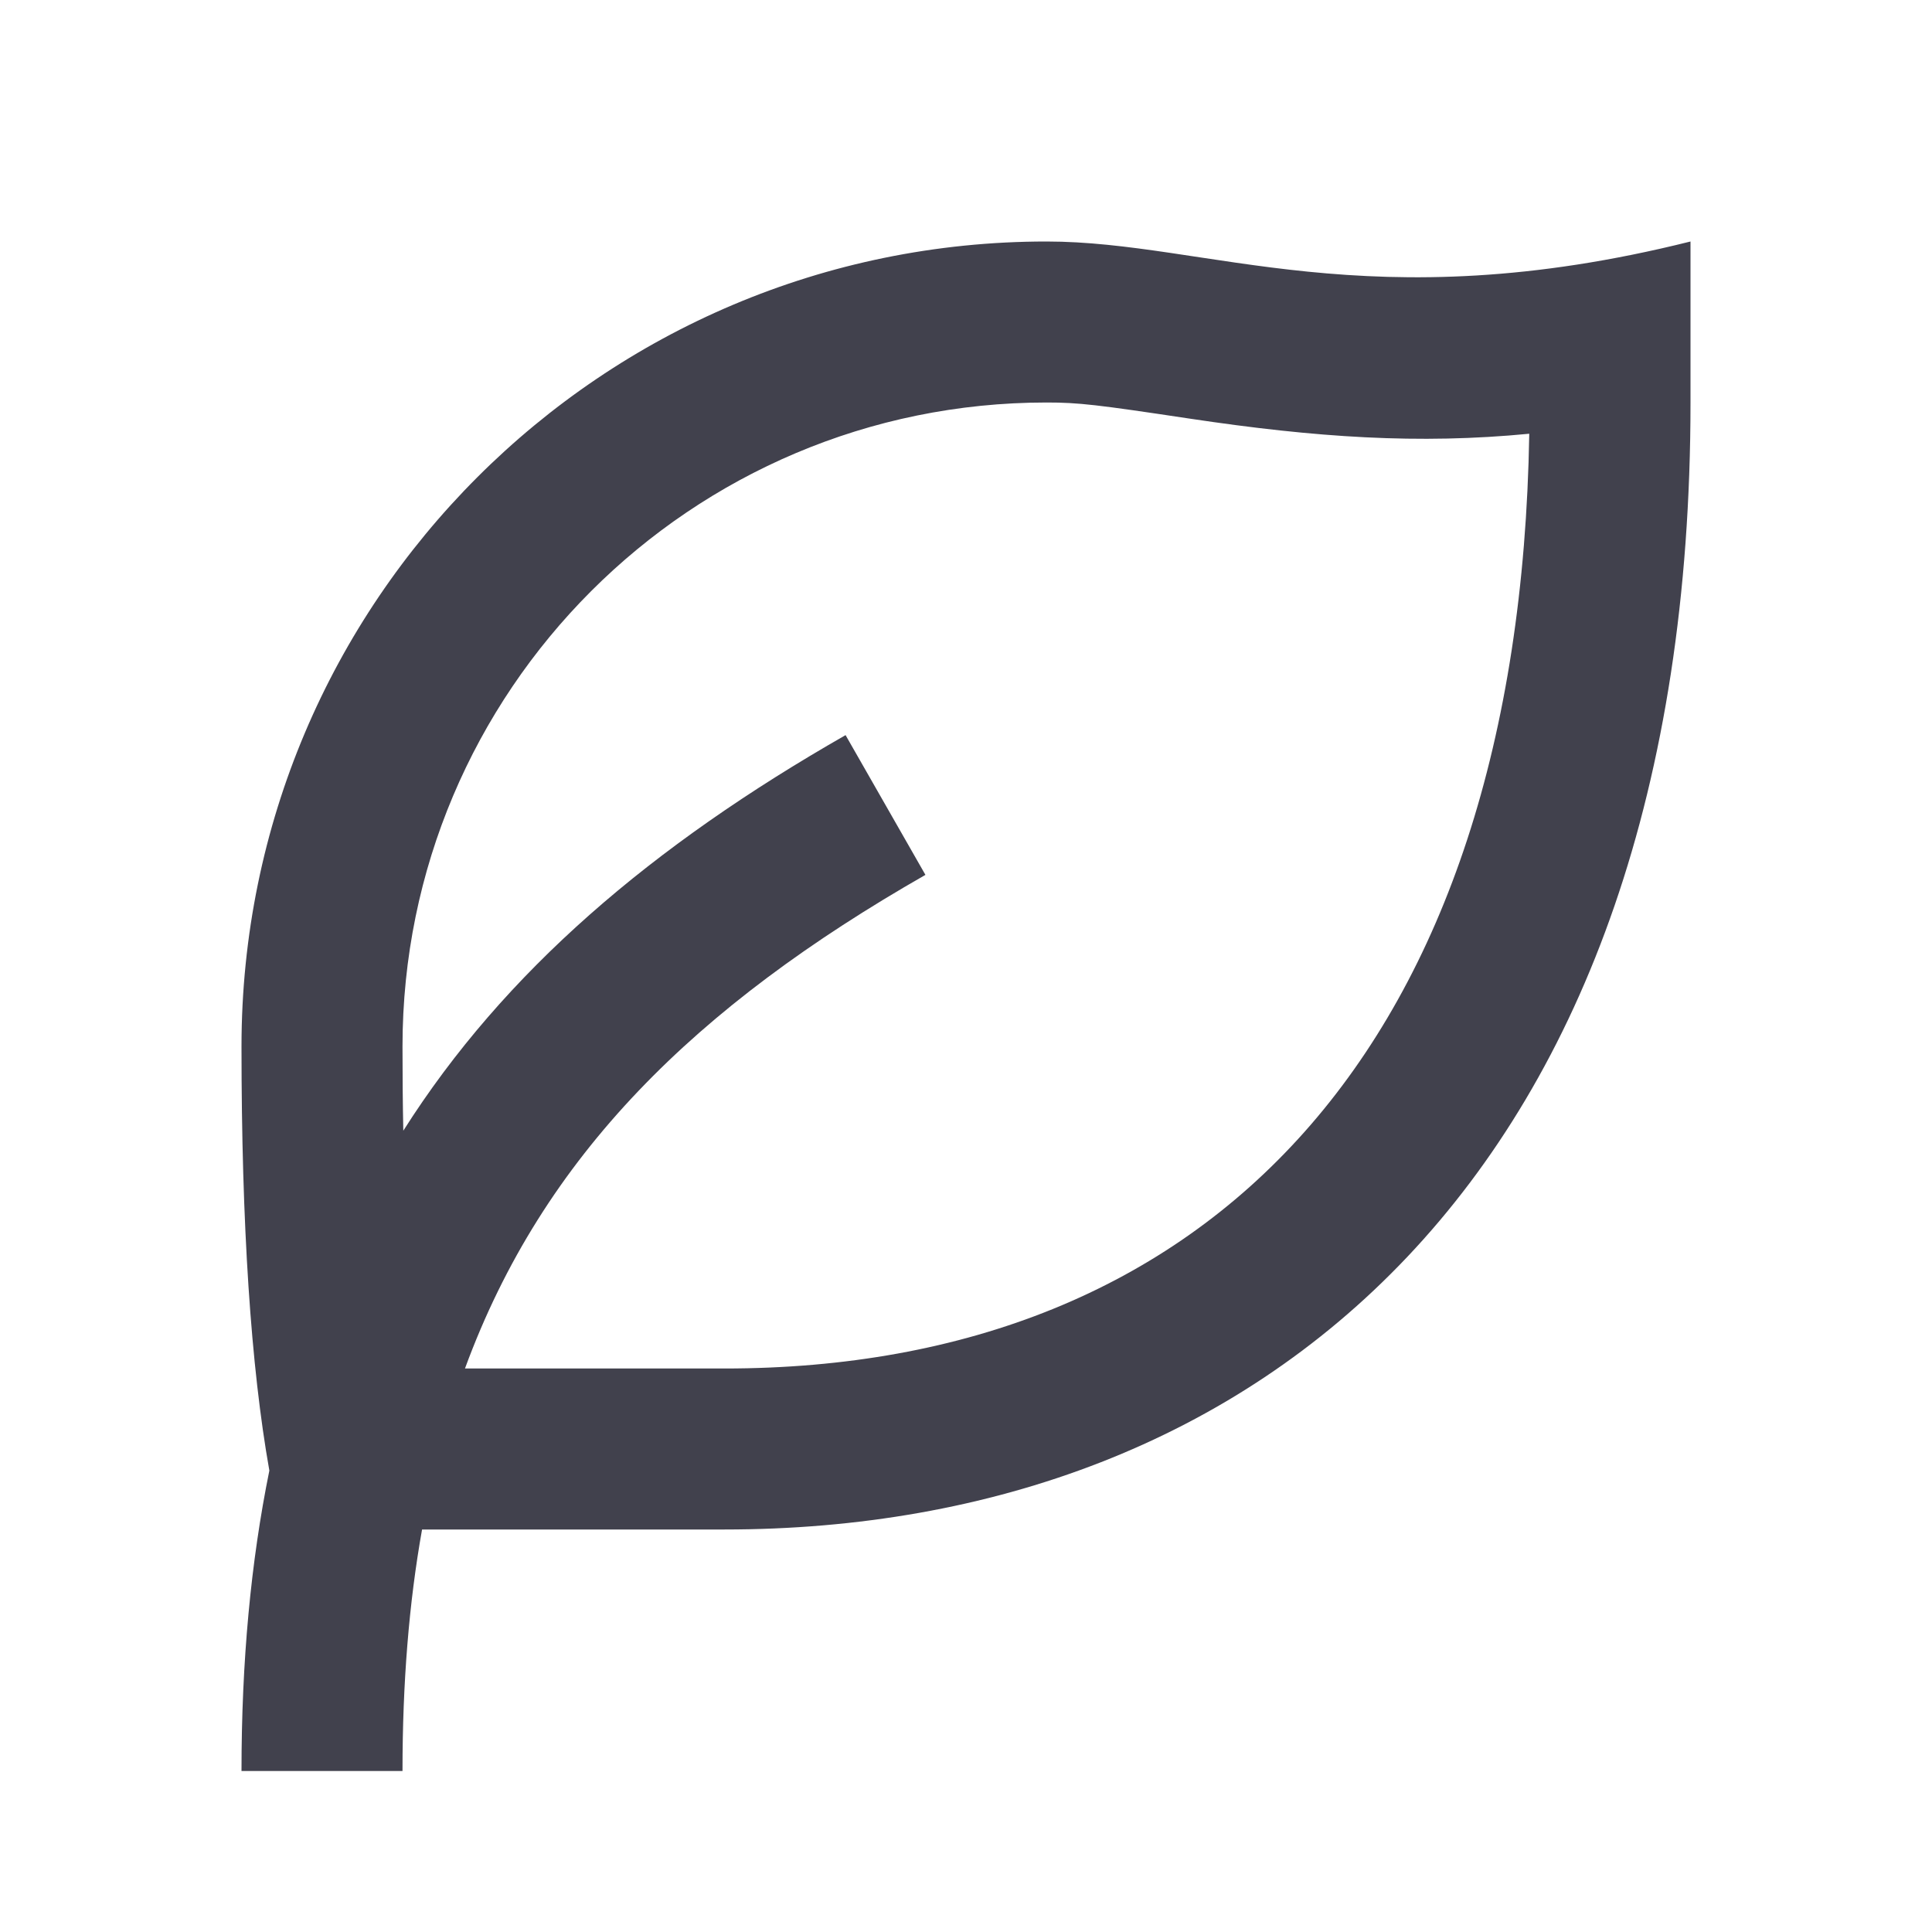
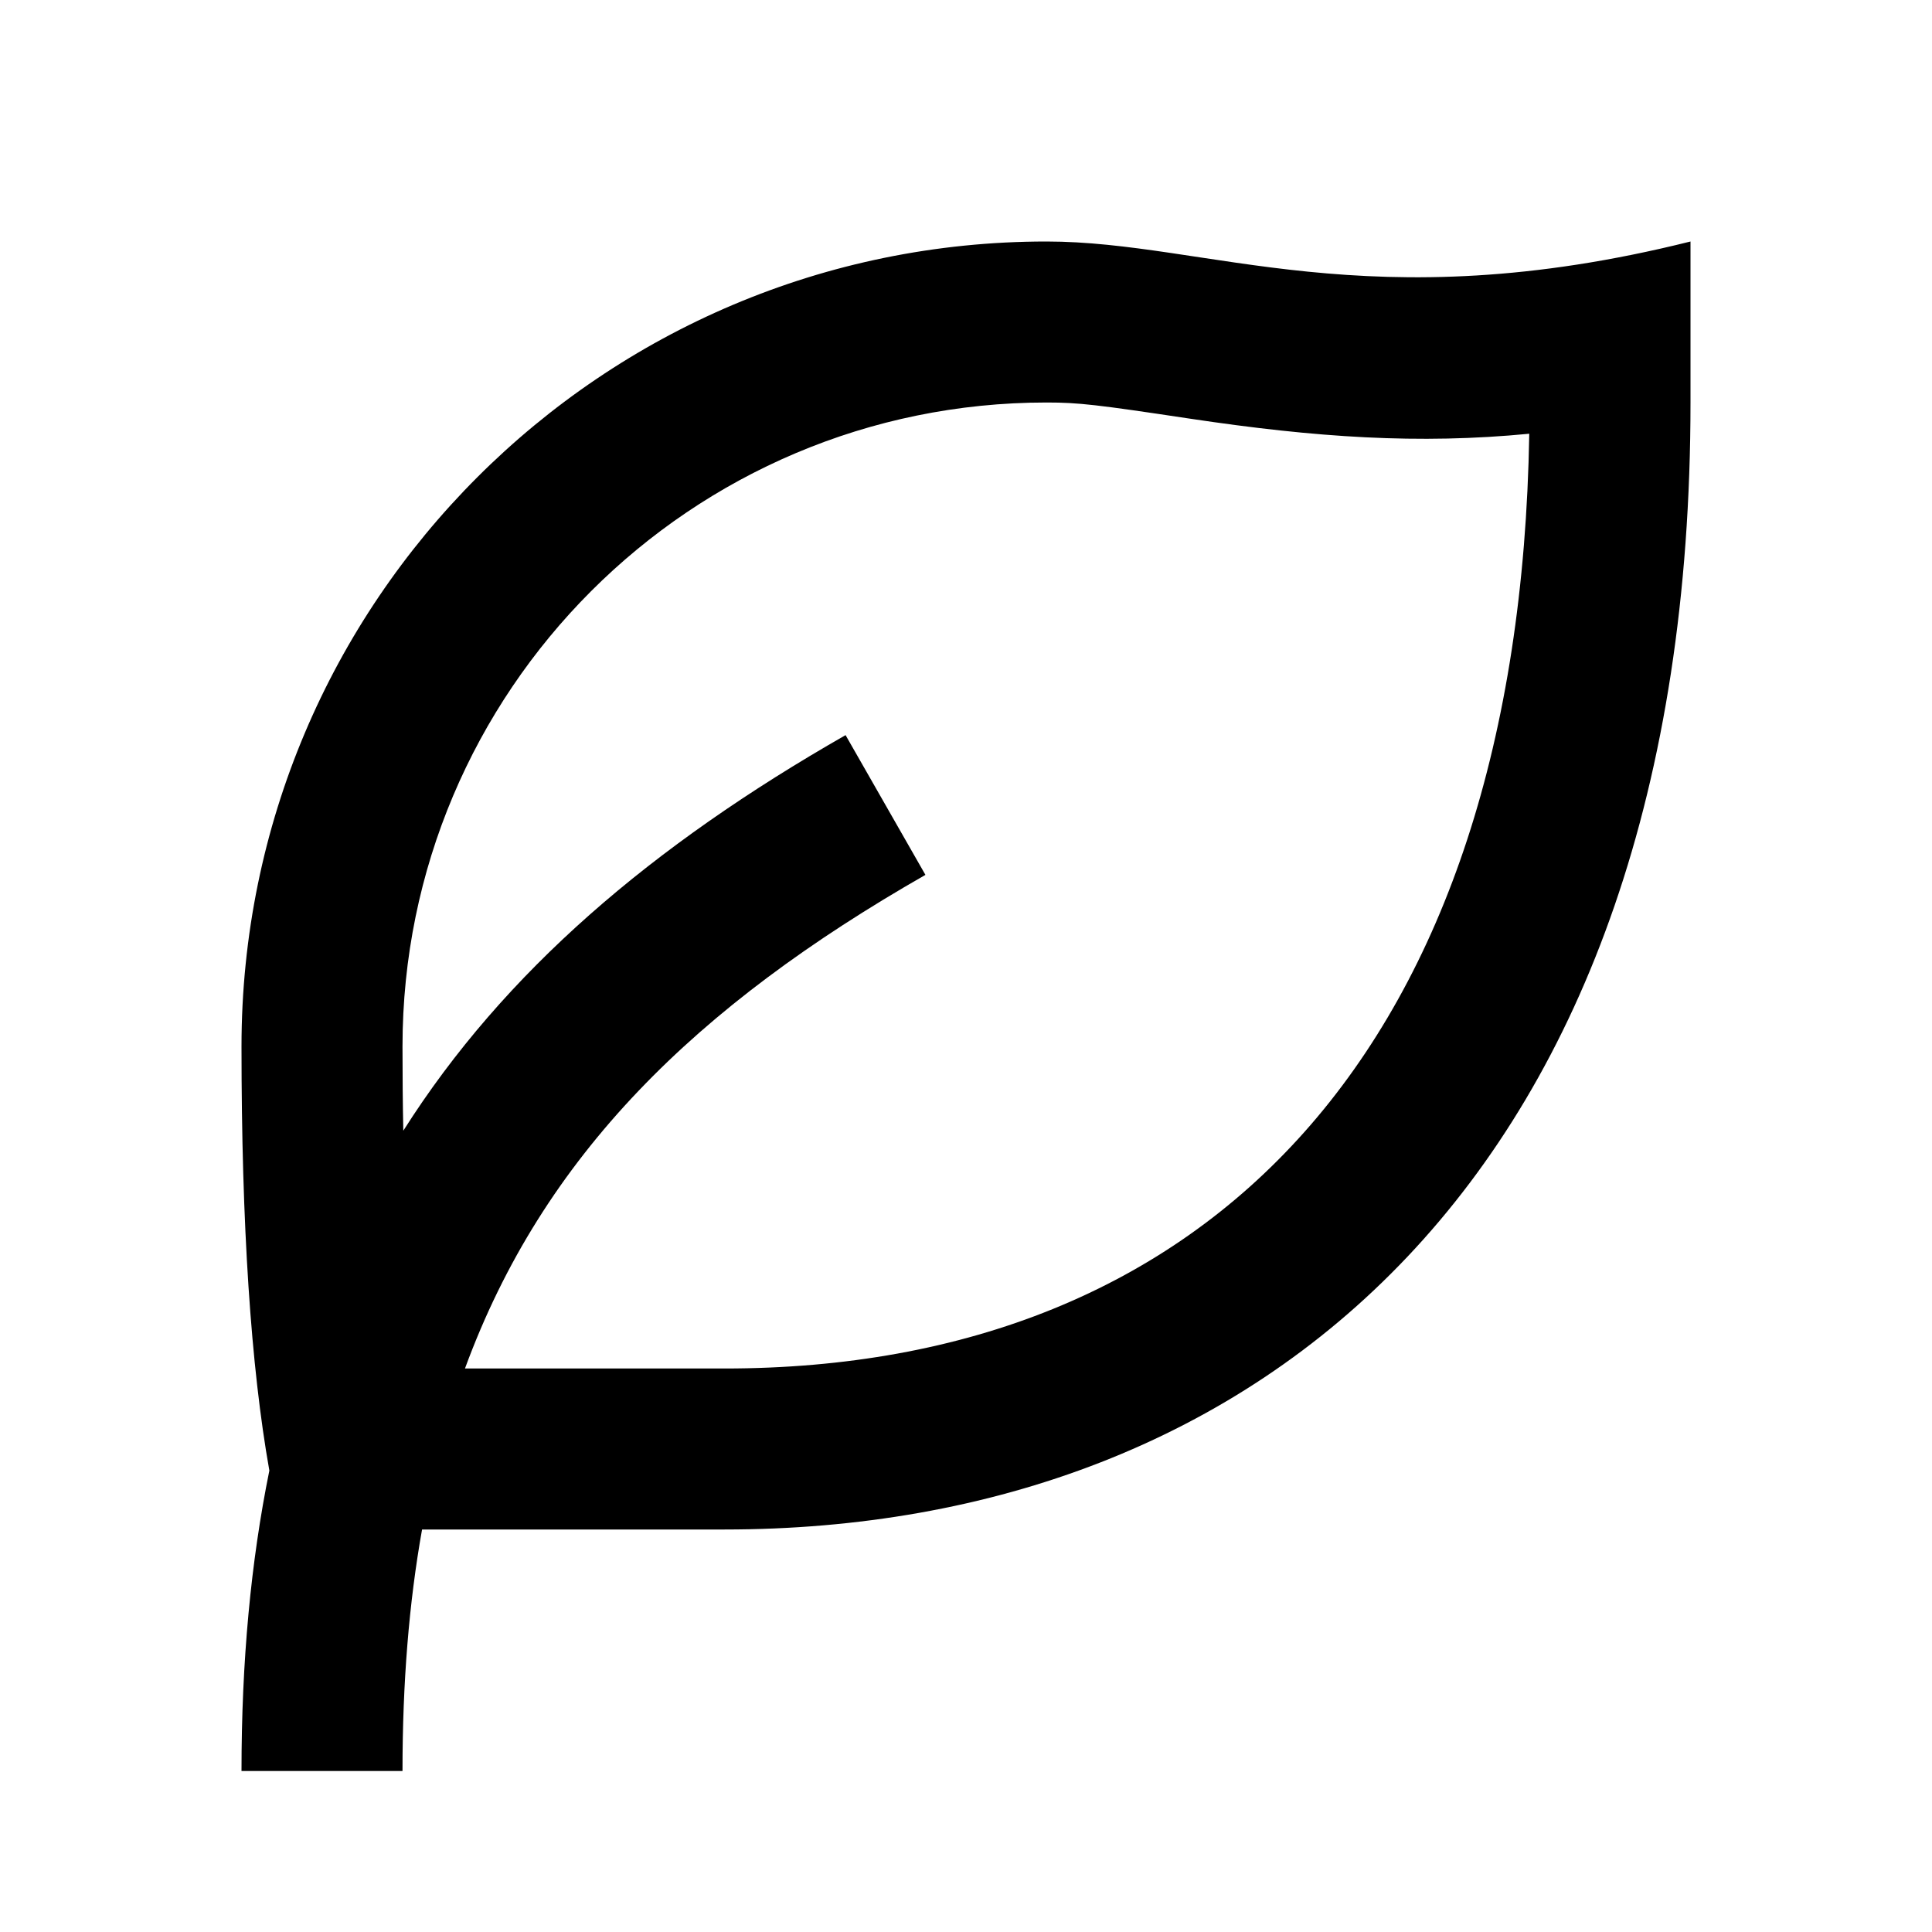
- <svg xmlns="http://www.w3.org/2000/svg" width="24" height="24" viewBox="0 0 24 24" fill="none">
-   <path d="M21 3V5C21 14.627 15.627 19 9 19H5.243C5.08 19.912 5 20.907 5 22H3C3 20.637 3.116 19.4 3.346 18.268C3.116 16.974 3 15.218 3 13C3 7.477 7.477 3 13 3C15 3 17 4 21 3ZM13 5C8.582 5 5 8.582 5 13C5 13.362 5.003 13.711 5.01 14.046C6.264 12.068 8.101 10.505 10.504 9.132L11.496 10.868C8.641 12.5 6.747 14.354 5.776 17H9C15.015 17 18.871 13.027 18.997 5.388C17.625 5.521 16.35 5.436 14.777 5.2C13.627 5.027 13.401 5 13 5Z" fill="#41414D" />
+ <svg xmlns="http://www.w3.org/2000/svg" width="24" height="24" viewBox="0 0 24 24">
+   <path d="M21 3V5C21 14.627 15.627 19 9 19H5.243C5.08 19.912 5 20.907 5 22H3C3 20.637 3.116 19.4 3.346 18.268C3.116 16.974 3 15.218 3 13C3 7.477 7.477 3 13 3C15 3 17 4 21 3ZM13 5C8.582 5 5 8.582 5 13C5 13.362 5.003 13.711 5.01 14.046C6.264 12.068 8.101 10.505 10.504 9.132L11.496 10.868C8.641 12.5 6.747 14.354 5.776 17H9C15.015 17 18.871 13.027 18.997 5.388C17.625 5.521 16.35 5.436 14.777 5.2C13.627 5.027 13.401 5 13 5Z" />
</svg>
